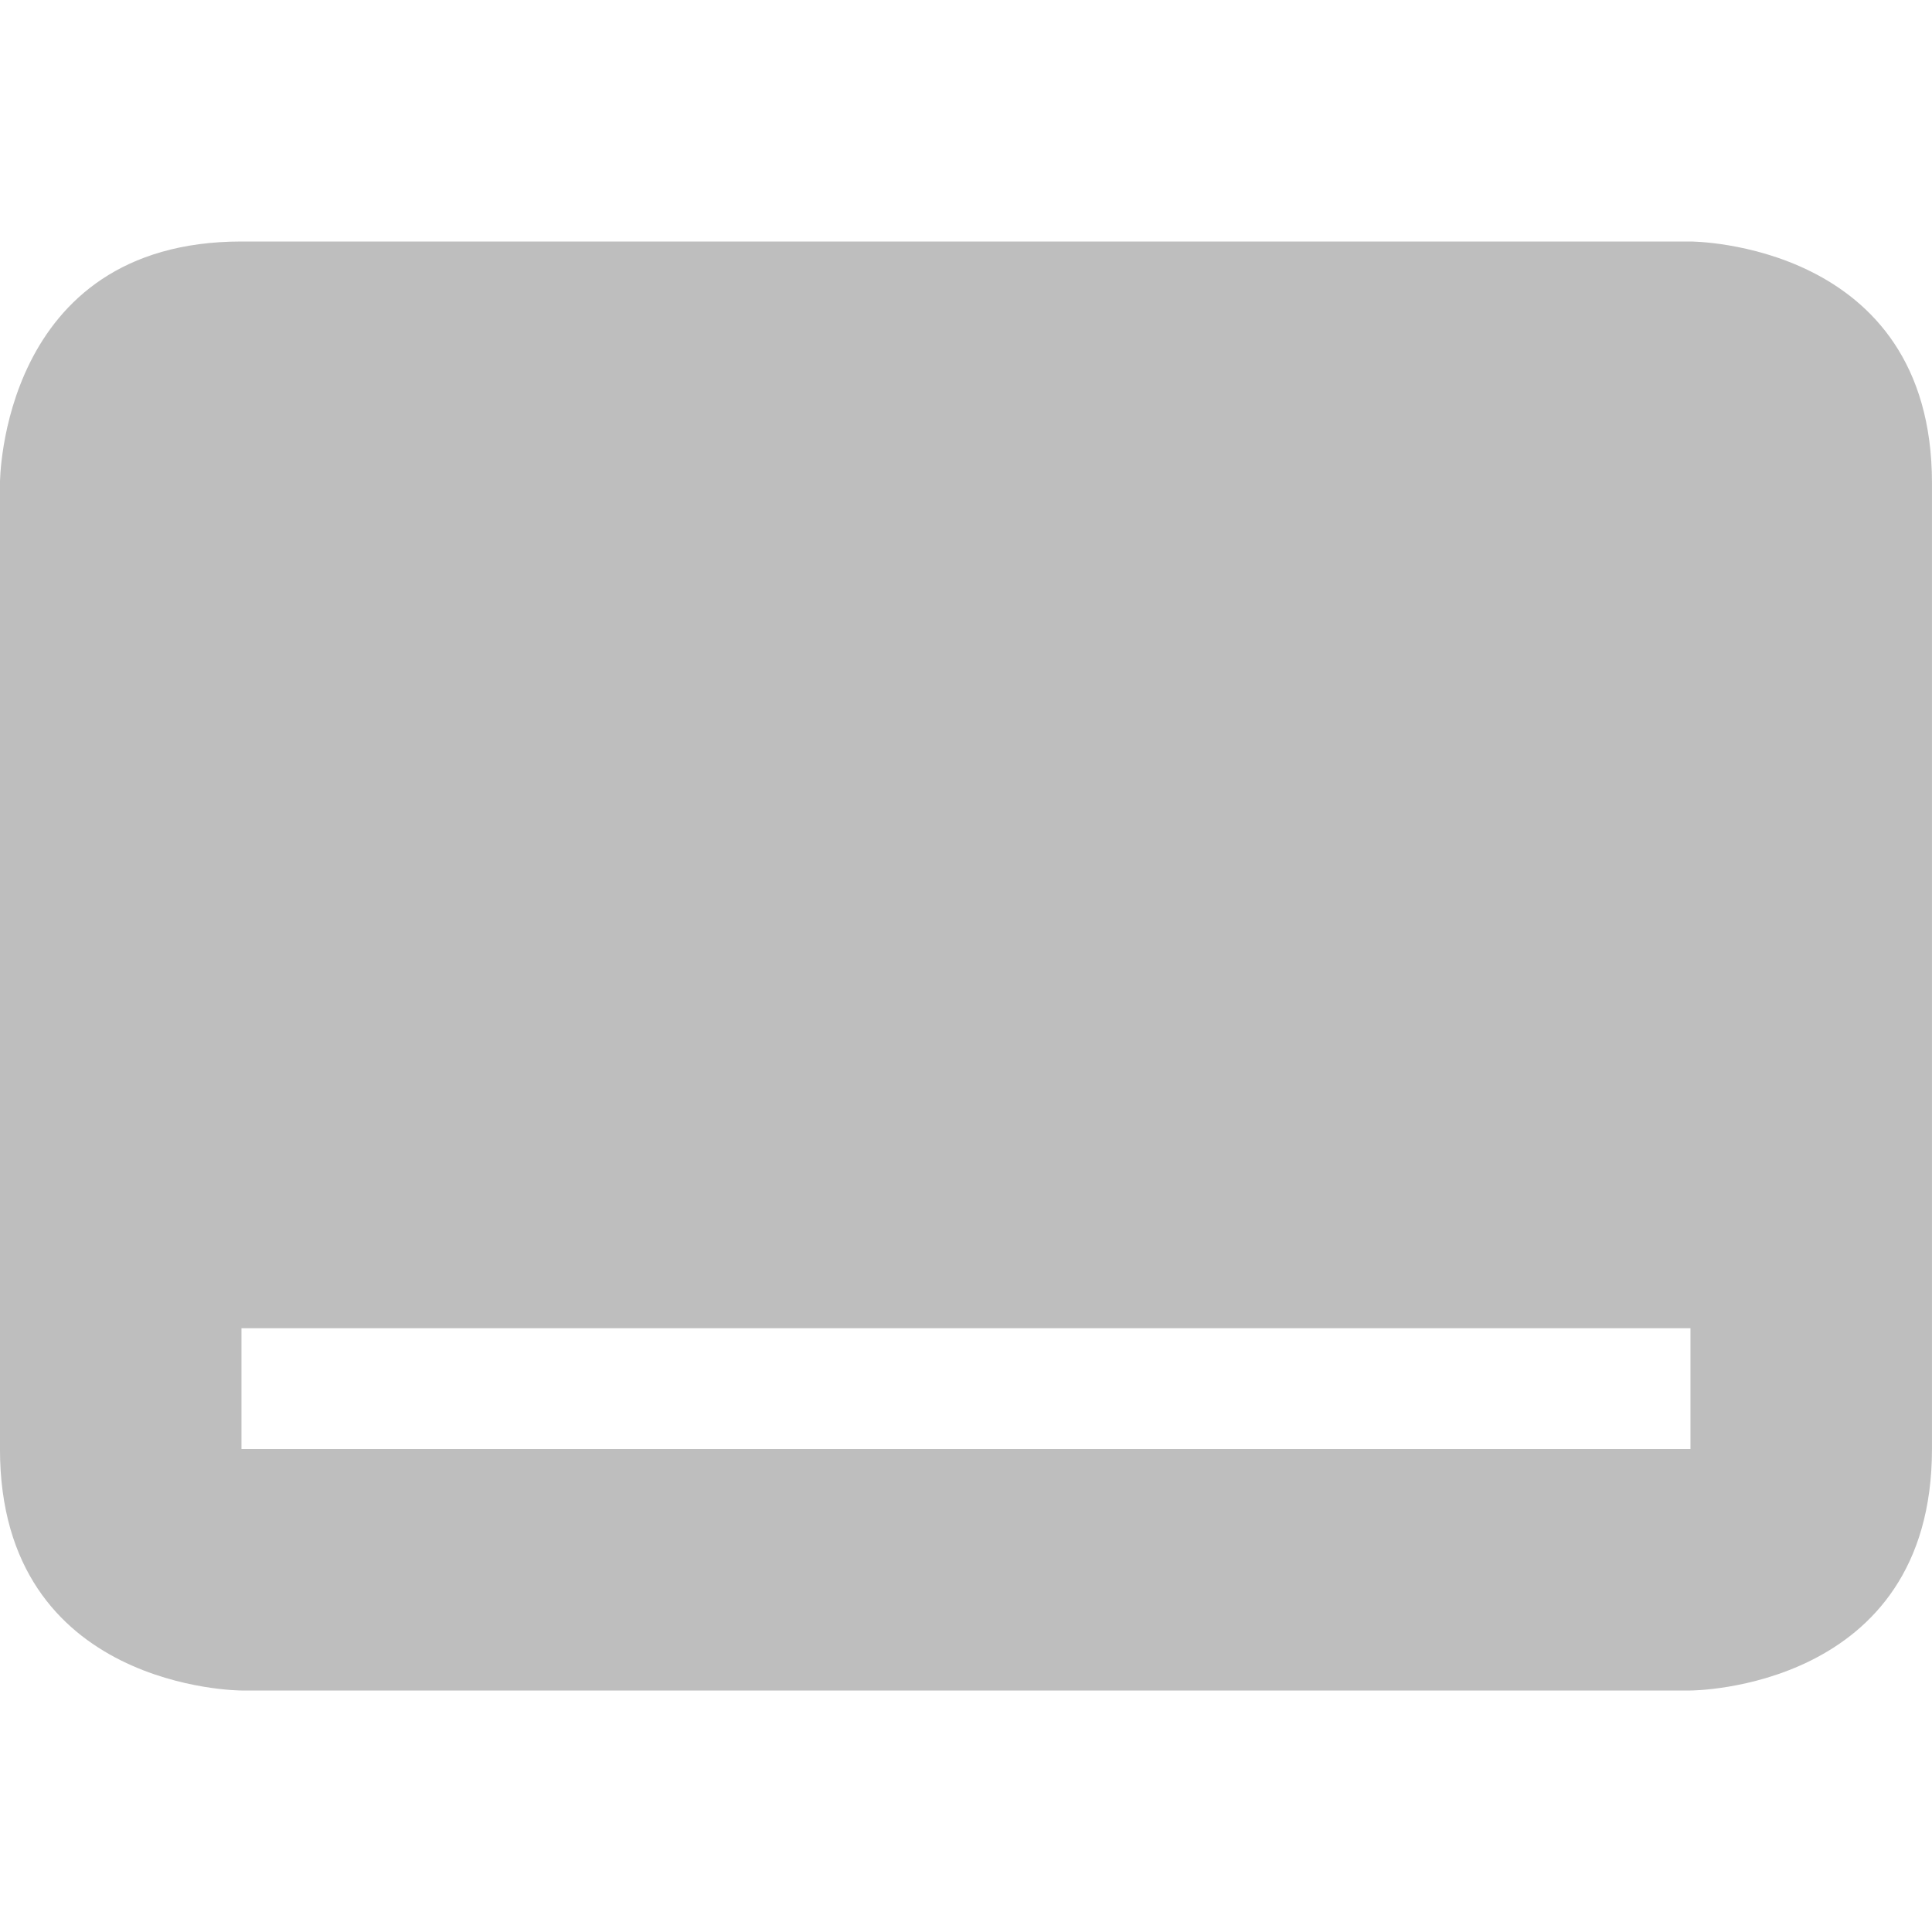
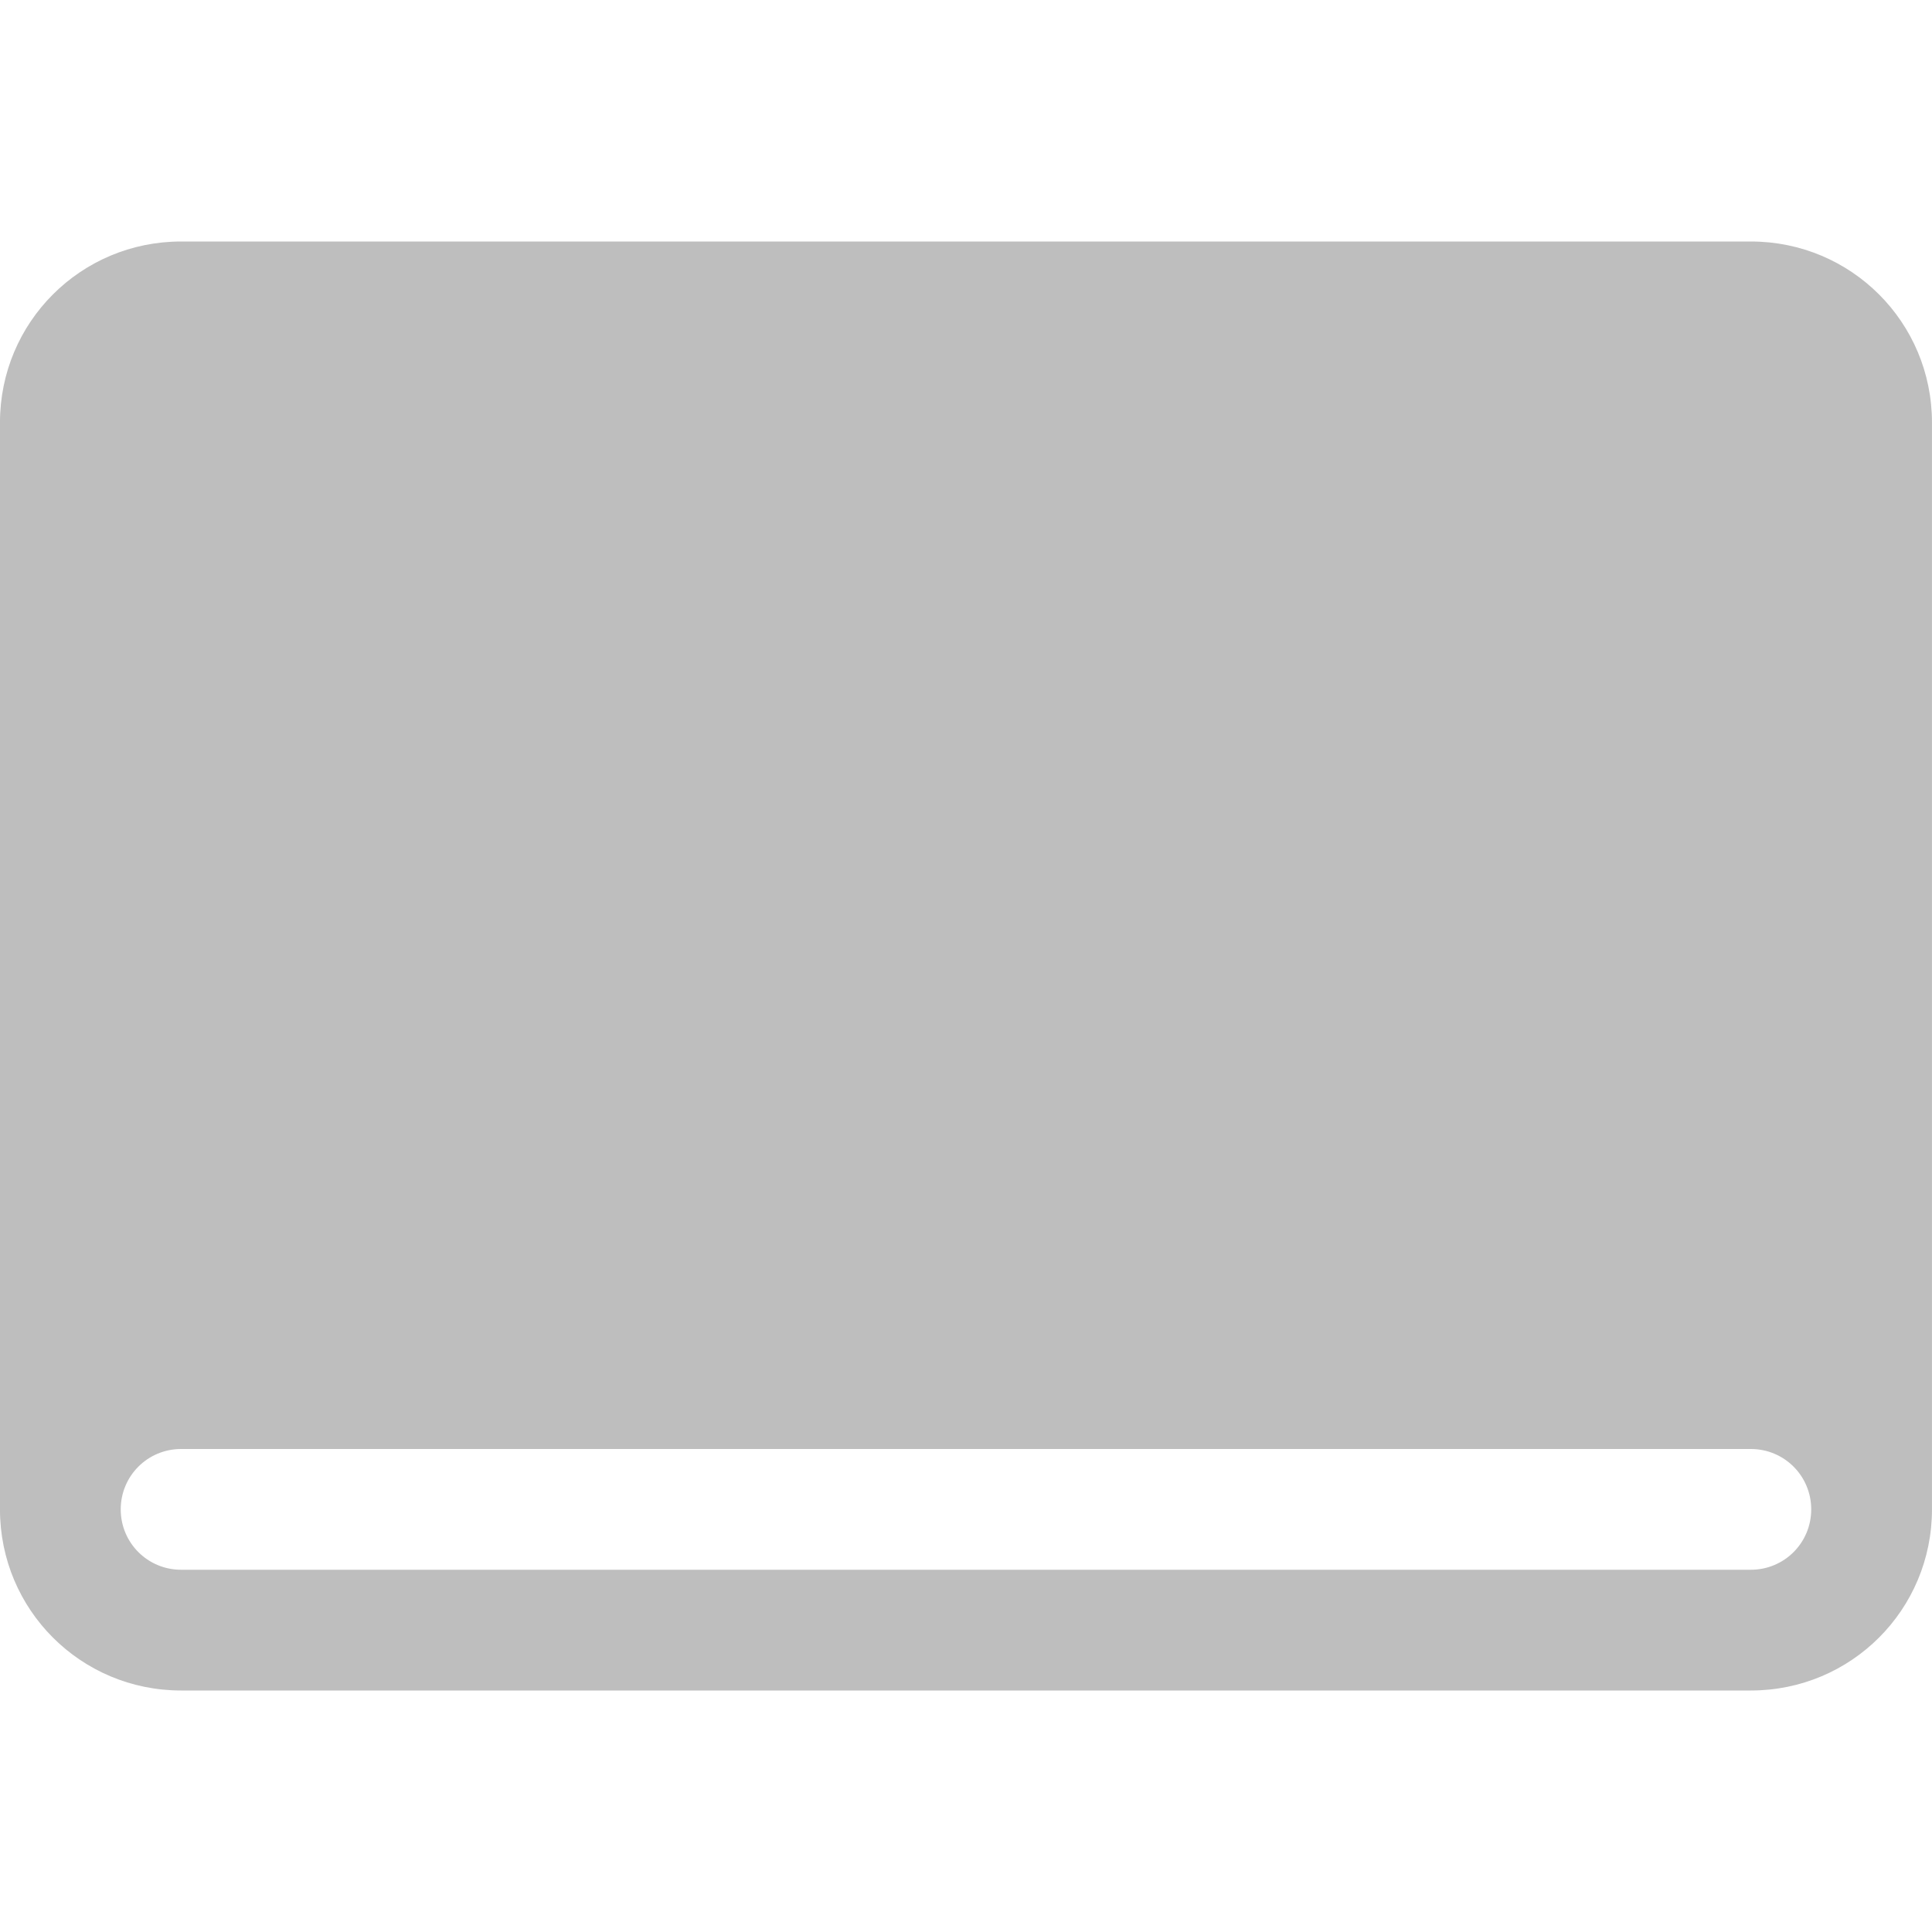
<svg xmlns="http://www.w3.org/2000/svg" xmlns:ns1="http://www.openswatchbook.org/uri/2009/osb" height="16" id="svg7384" style="enable-background:new" version="1.1" width="16">
  <defs id="defs7386">
    <linearGradient id="linearGradient5606" ns1:paint="solid">
      <stop id="stop5608" offset="0" style="stop-color:#000000;stop-opacity:1;" />
    </linearGradient>
    <filter color-interpolation-filters="sRGB" id="filter7554">
      <feBlend id="feBlend7556" in2="BackgroundImage" mode="darken" />
    </filter>
  </defs>
-   <g id="layer9" style="display:inline" transform="translate(-381.0002,111)" />
-   <g id="layer10" style="display:inline;filter:url(#filter7554)" transform="translate(-381.0002,111)">
-     <path d="m 383,-109 c -2,0 -2,2 -2,2 l 0,8 c 0,2 2,2 2,2 l 12,0 c 0,0 2,0 2,-2 l 0,-8 c 0,-2 -2,-2 -2,-2 z m 0,9 12,0 0,1 -12,0 z" id="rect6895" style="color:#000000;fill:#bebebe;fill-opacity:1;fill-rule:nonzero;stroke:none;stroke-width:1;marker:none;visibility:visible;display:inline;overflow:visible;enable-background:new" />
+   <g id="layer9" style="display:inline" transform="translate(-381.0002,71)" />
+   <g id="layer10" style="display:inline;filter:url(#filter7554)" transform="translate(-381.0002,71)">
+     <path d="m 382.5,-69 c -0.831,0 -1.5,0.669 -1.5,1.5 l 0,9 c 0,0.831 0.669,1.5 1.5,1.5 l 13,0 c 0.831,0 1.5,-0.669 1.5,-1.5 l 0,-9 c 0,-0.831 -0.669,-1.5 -1.5,-1.5 z m 0,10 13,0 c 0.277,0 0.5,0.223 0.5,0.5 0,0.277 -0.223,0.5 -0.5,0.5 l -13,0 c -0.277,0 -0.5,-0.223 -0.5,-0.5 0,-0.277 0.223,-0.5 0.5,-0.5 z" id="rect5851" style="fill:#bebebe;fill-opacity:1;stroke:none" />
  </g>
-   <g id="layer1" style="display:inline" transform="translate(-140,-506)" />
-   <g id="layer14" style="display:inline" transform="translate(-381.0002,111)" />
-   <g id="layer15" style="display:inline" transform="translate(-381.0002,111)" />
-   <g id="g71291" style="display:inline" transform="translate(-381.0002,111)" />
-   <g id="layer2" style="display:inline" transform="translate(-140,-356)" />
-   <g id="g6058" style="display:inline" transform="translate(-140,-356)" />
-   <g id="layer12" style="display:inline" transform="translate(-381.0002,111)" />
+   <g id="layer1" style="display:inline" transform="translate(-140,-546)" />
+   <g id="layer14" style="display:inline" transform="translate(-381.0002,71)" />
+   <g id="layer15" style="display:inline" transform="translate(-381.0002,71)" />
+   <g id="g71291" style="display:inline" transform="translate(-381.0002,71)" />
+   <g id="layer2" style="display:inline" transform="translate(-140,-396)" />
+   <g id="g6058" style="display:inline" transform="translate(-140,-396)" />
+   <g id="layer12" style="display:inline" transform="translate(-381.0002,71)" />
</svg>
